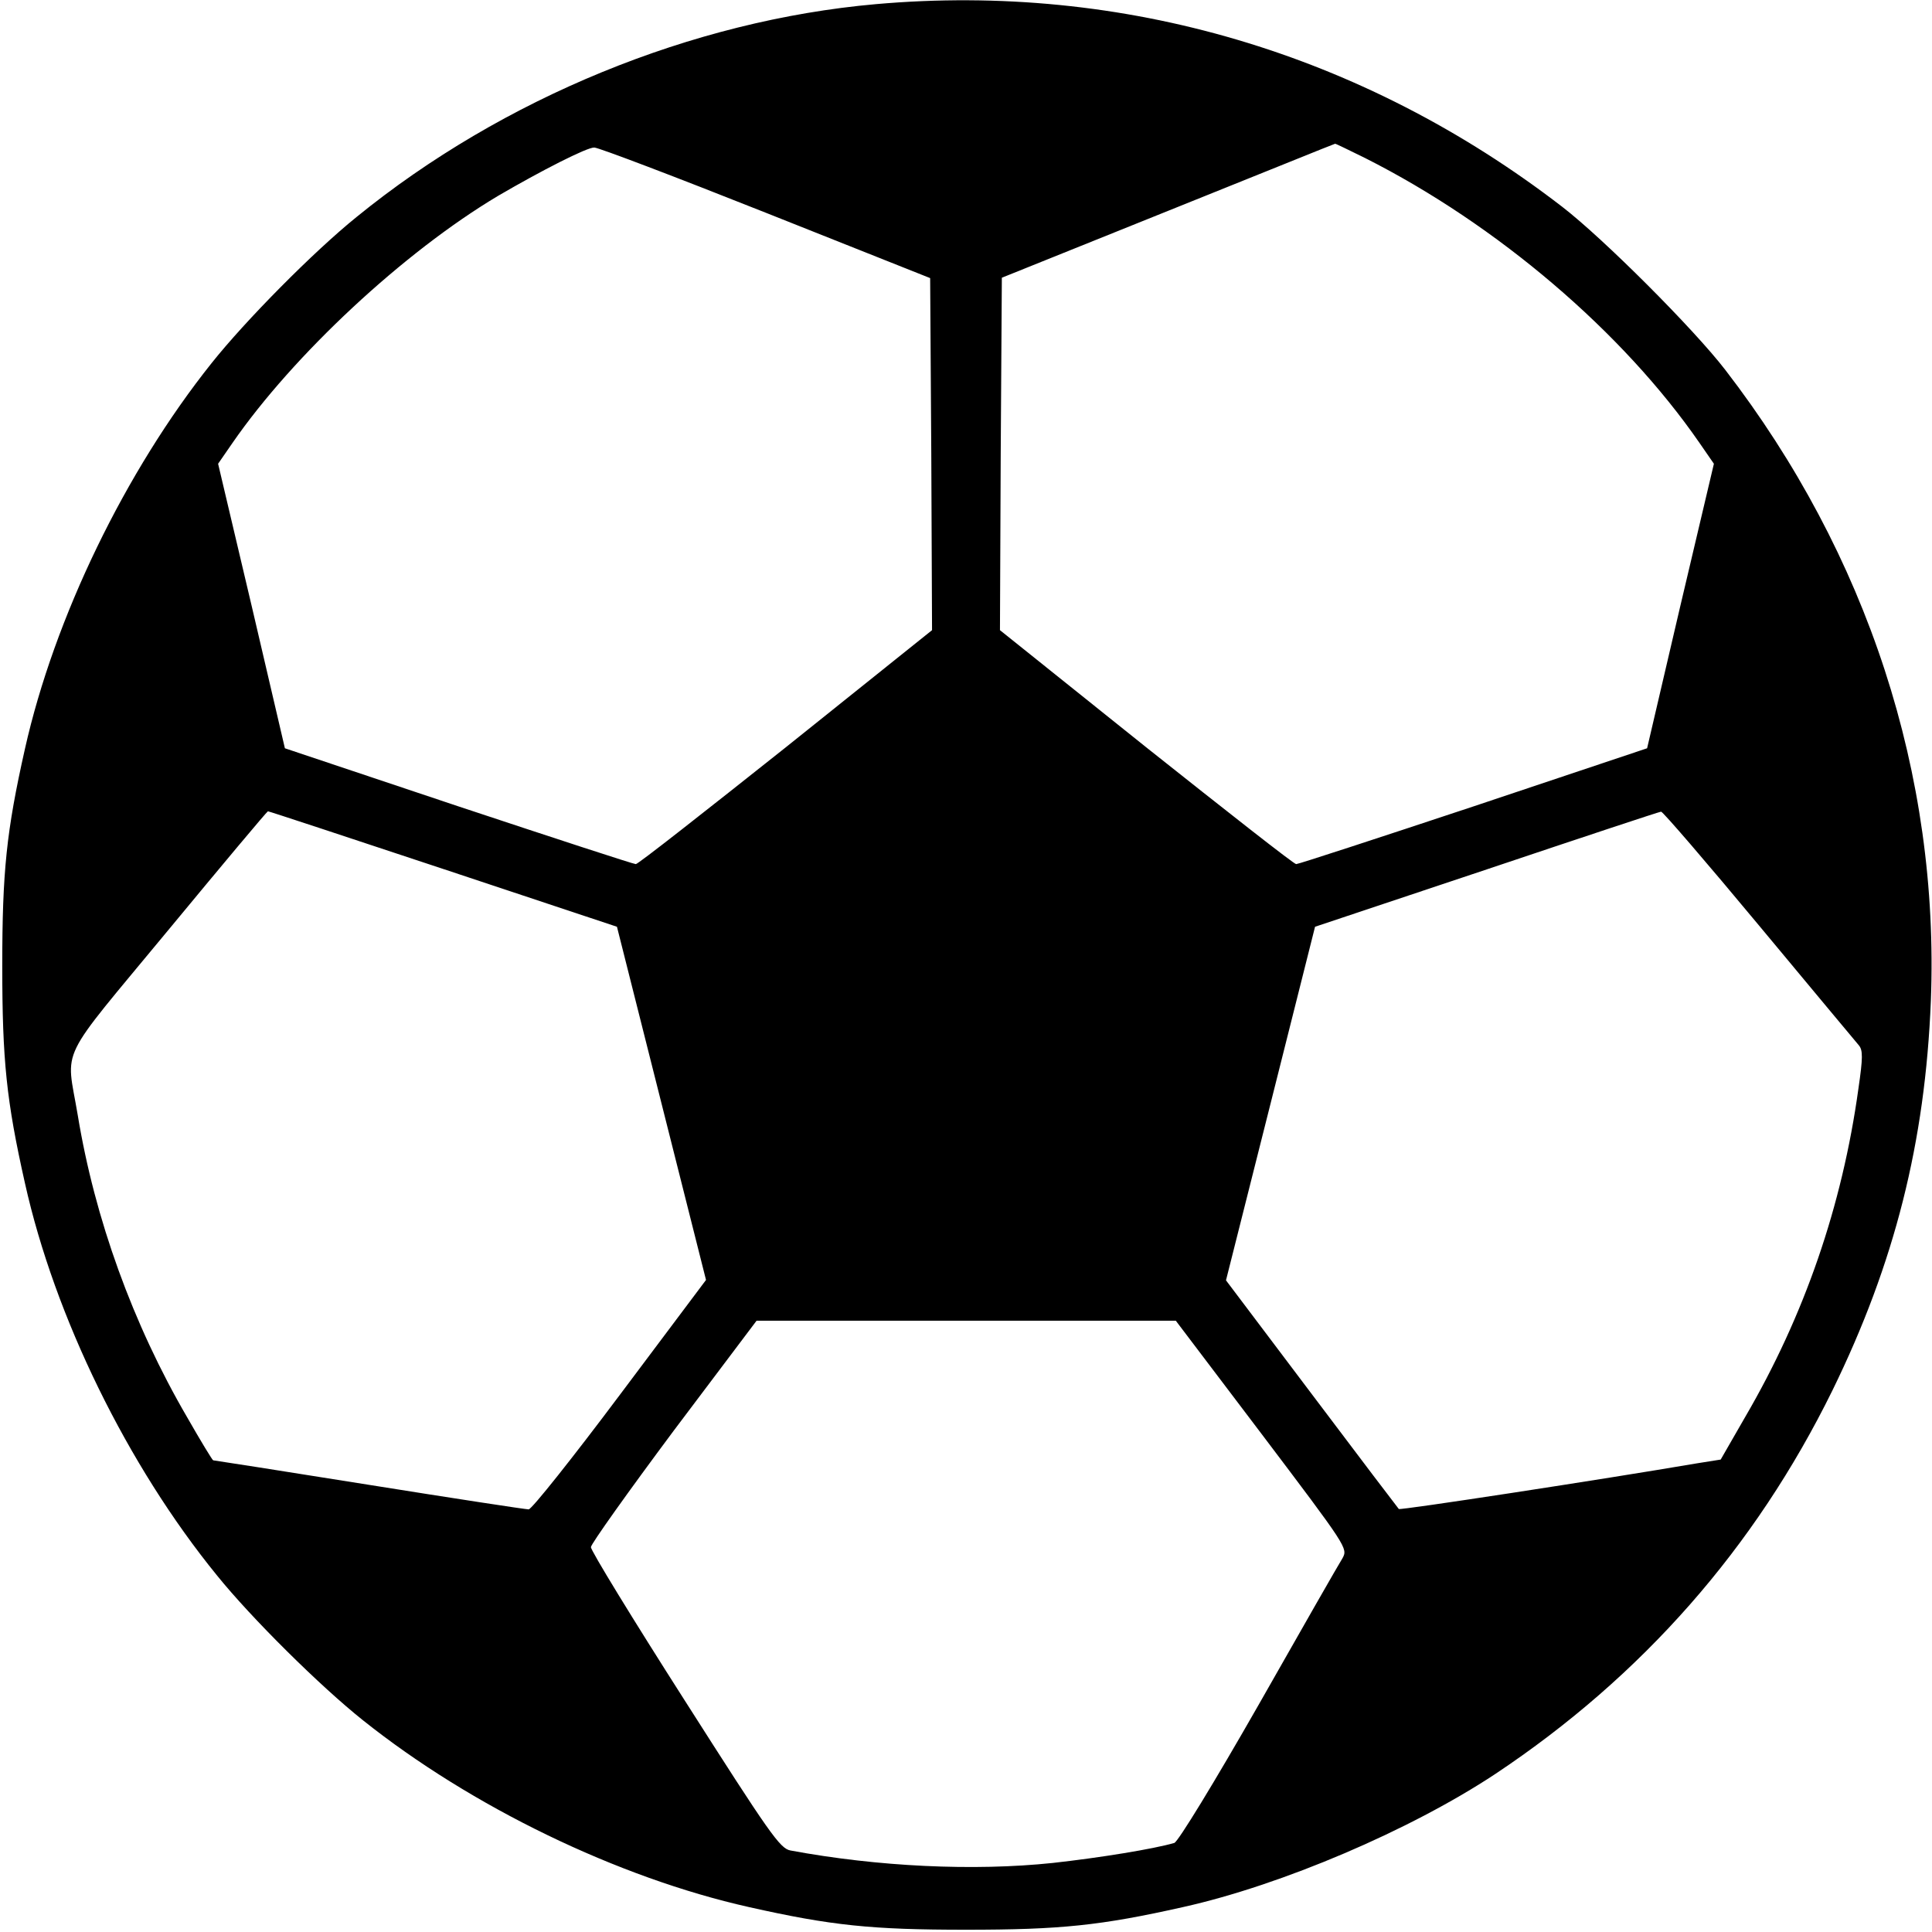
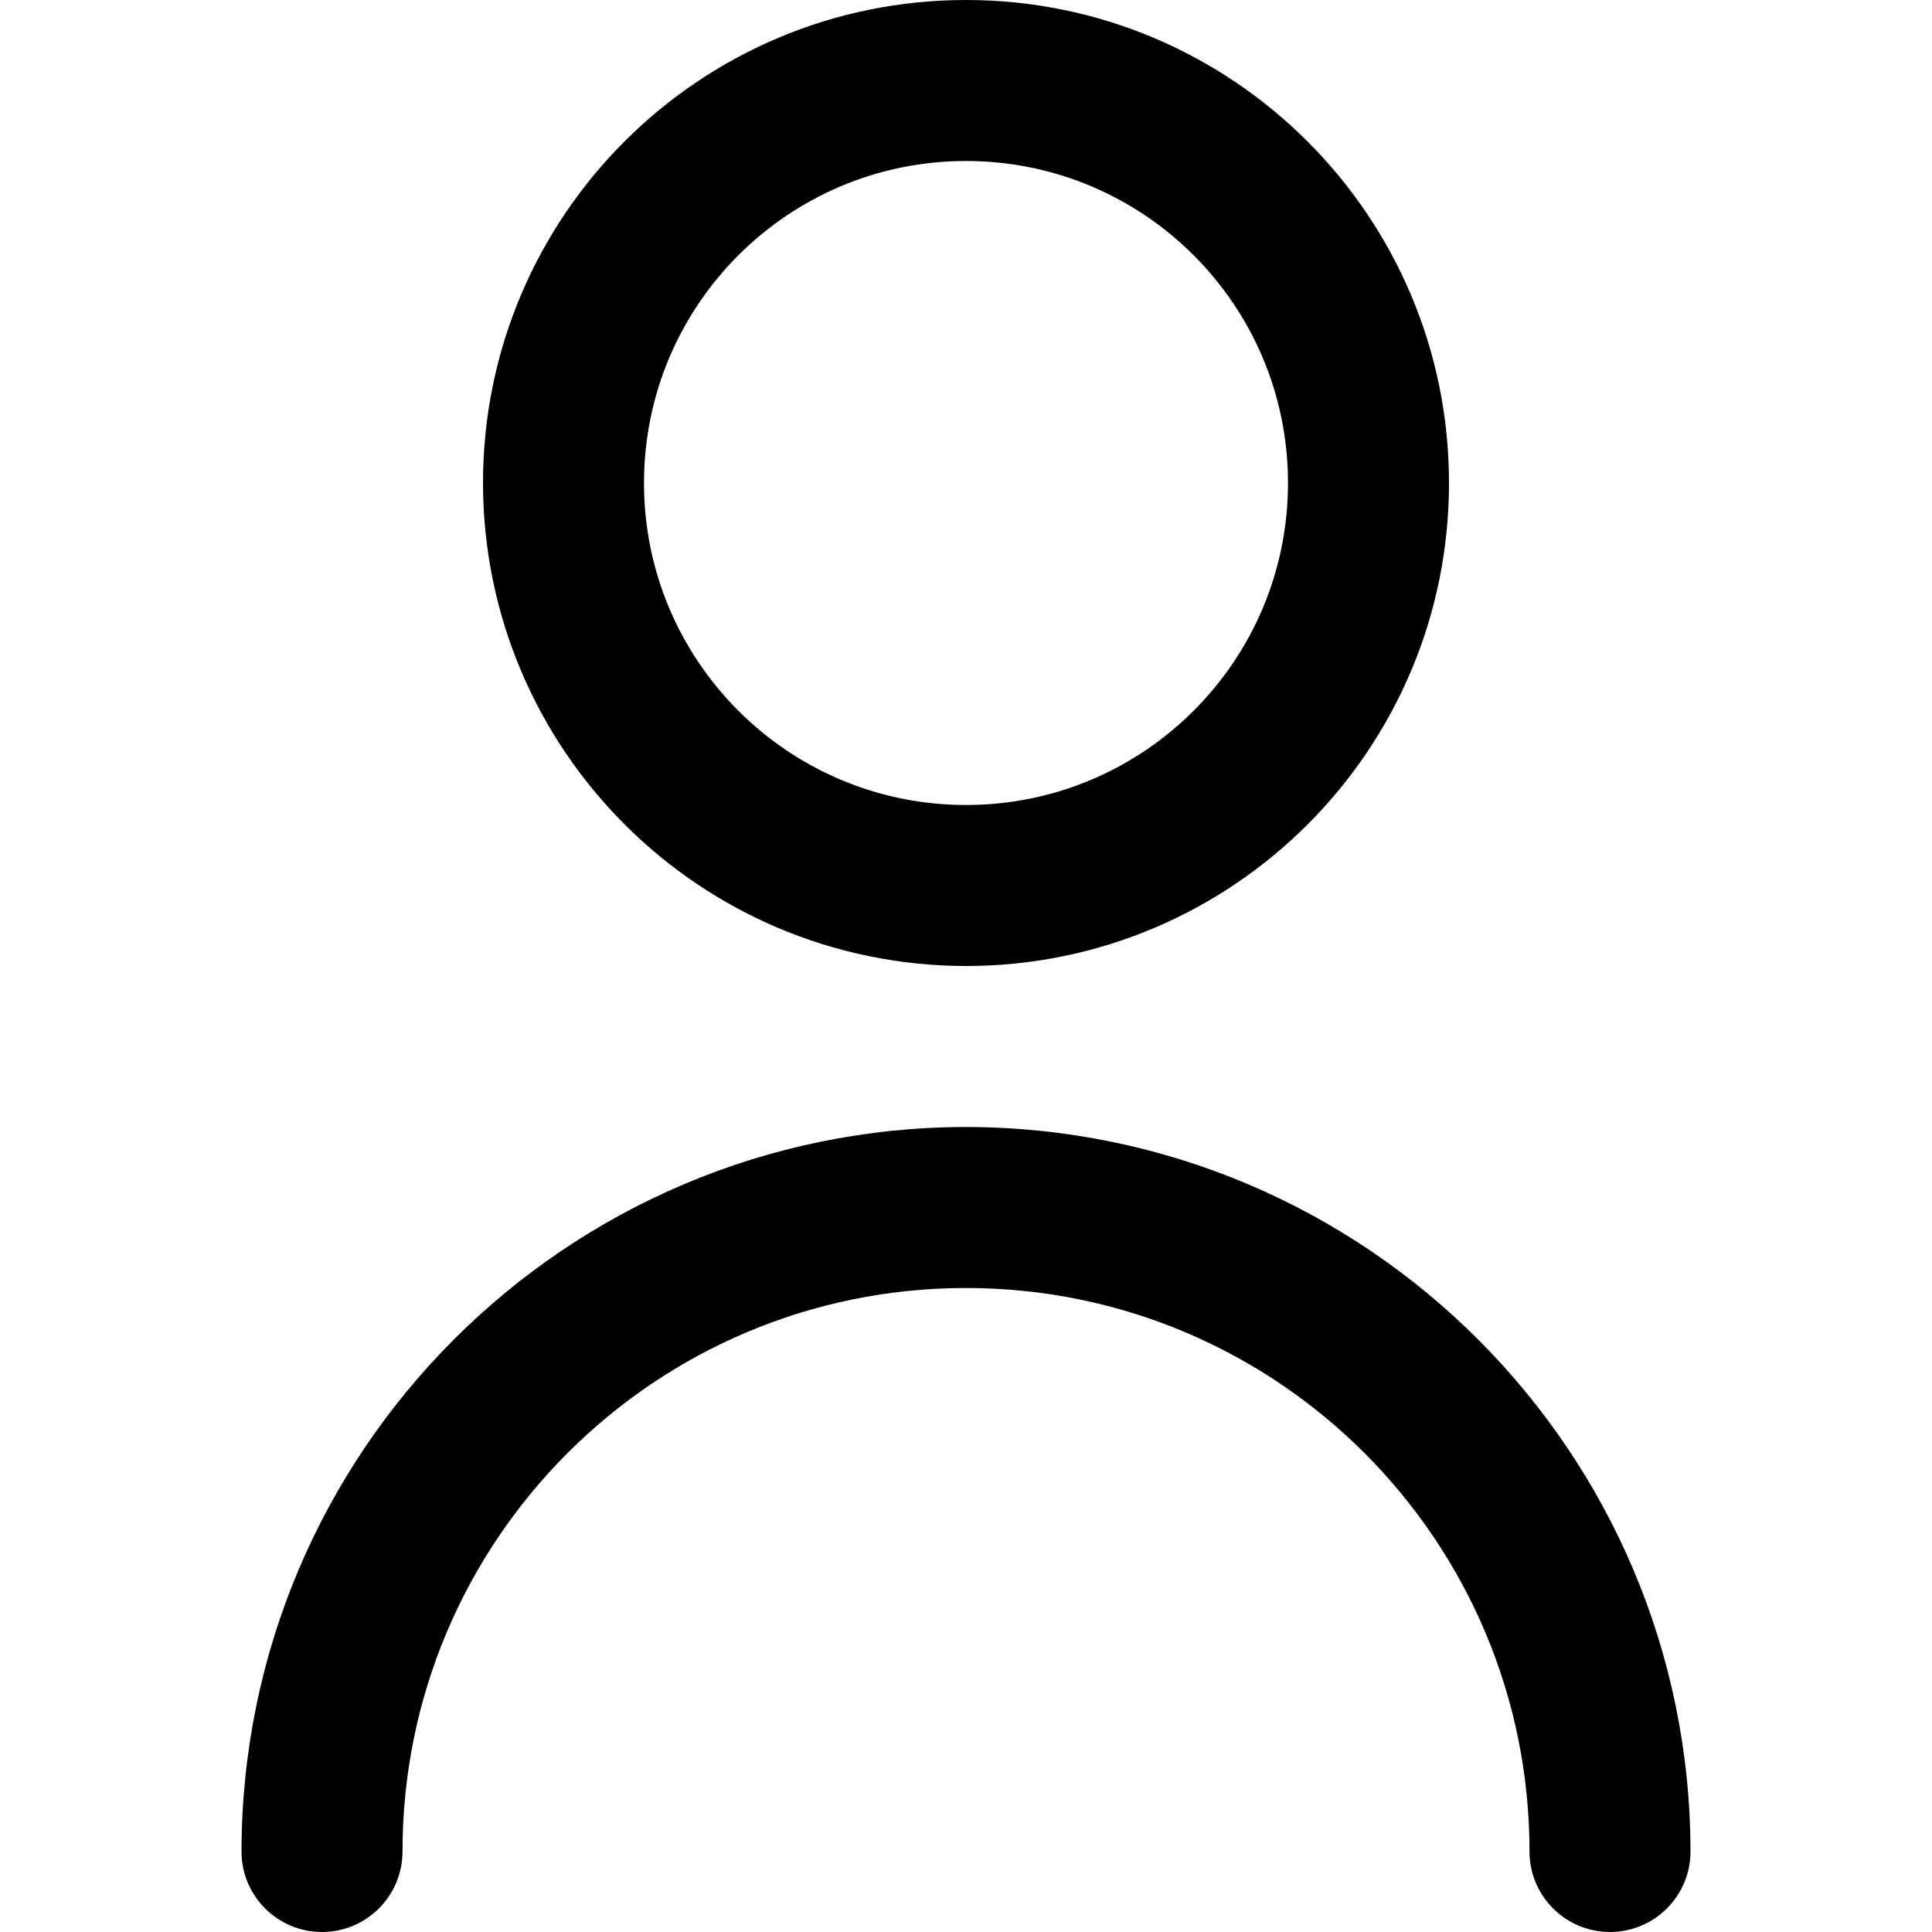
- <svg xmlns="http://www.w3.org/2000/svg" version="1.0" width="512pt" height="512pt" viewBox="0 0 512 512" preserveAspectRatio="xMidYMid meet">
-   <g transform="translate(0,512) scale(0.1,-0.1)" fill="#000000" stroke="none">
-     <path d="M2321 5109 c-486 -43 -989 -249 -1376 -564 -114 -92 -294 -274 -384 -387 -229 -287 -417 -675 -495 -1023 -49 -218 -60 -325 -60 -575 0 -250 11 -357 60 -575 79 -355 272 -749 509 -1040 92 -114 274 -294 387 -384 287 -229 675 -417 1023 -495 218 -49 325 -60 575 -60 250 0 357 11 575 60 261 58 603 204 828 353 389 259 688 599 893 1016 165 337 246 658 261 1033 23 598 -168 1183 -545 1672 -84 109 -323 348 -432 432 -528 407 -1164 595 -1819 537z m1297 -408 c349 -176 683 -461 886 -755 l38 -55 -89 -377 -88 -377 -460 -154 c-253 -84 -464 -153 -470 -153 -6 0 -184 140 -398 310 l-387 310 2 467 3 467 440 177 c242 97 441 178 443 178 1 1 37 -17 80 -38z m-1588 -145 l435 -173 3 -466 2 -467 -387 -310 c-214 -170 -392 -310 -398 -310 -6 0 -217 69 -470 153 l-460 154 -88 377 -89 377 38 55 c161 233 454 506 704 655 113 66 236 129 255 128 11 0 216 -78 455 -173z m-855 -1739 l460 -153 118 -468 118 -468 -228 -304 c-125 -167 -234 -304 -242 -304 -8 0 -198 29 -423 65 -225 36 -411 65 -413 65 -2 0 -33 51 -69 114 -144 247 -245 527 -290 801 -31 185 -57 131 239 489 143 173 262 315 265 316 3 0 212 -69 465 -153z m3486 -149 c139 -167 258 -310 265 -318 11 -13 11 -33 -1 -115 -43 -311 -143 -601 -300 -870 l-65 -113 -63 -10 c-252 -43 -788 -125 -790 -121 -2 2 -106 139 -231 305 l-227 301 118 468 118 469 455 152 c250 84 458 153 462 153 4 1 121 -135 259 -301z m-1317 -1349 c226 -299 228 -302 214 -328 -9 -14 -109 -189 -222 -388 -117 -205 -214 -364 -224 -367 -55 -16 -196 -39 -322 -53 -209 -22 -464 -10 -695 33 -28 5 -55 44 -280 397 -138 216 -250 399 -249 407 0 8 99 147 219 308 l220 292 555 0 556 0 228 -301z" />
-   </g>
+ <svg xmlns="http://www.w3.org/2000/svg" id="Outline" viewBox="0 0 24 24" width="512" height="512">
+   <path d="M12,12A6,6,0,1,0,6,6,6.006,6.006,0,0,0,12,12ZM12,2A4,4,0,1,1,8,6,4,4,0,0,1,12,2Z" />
+   <path d="M12,14a9.01,9.01,0,0,0-9,9,1,1,0,0,0,2,0,7,7,0,0,1,14,0,1,1,0,0,0,2,0A9.01,9.01,0,0,0,12,14Z" />
</svg>
